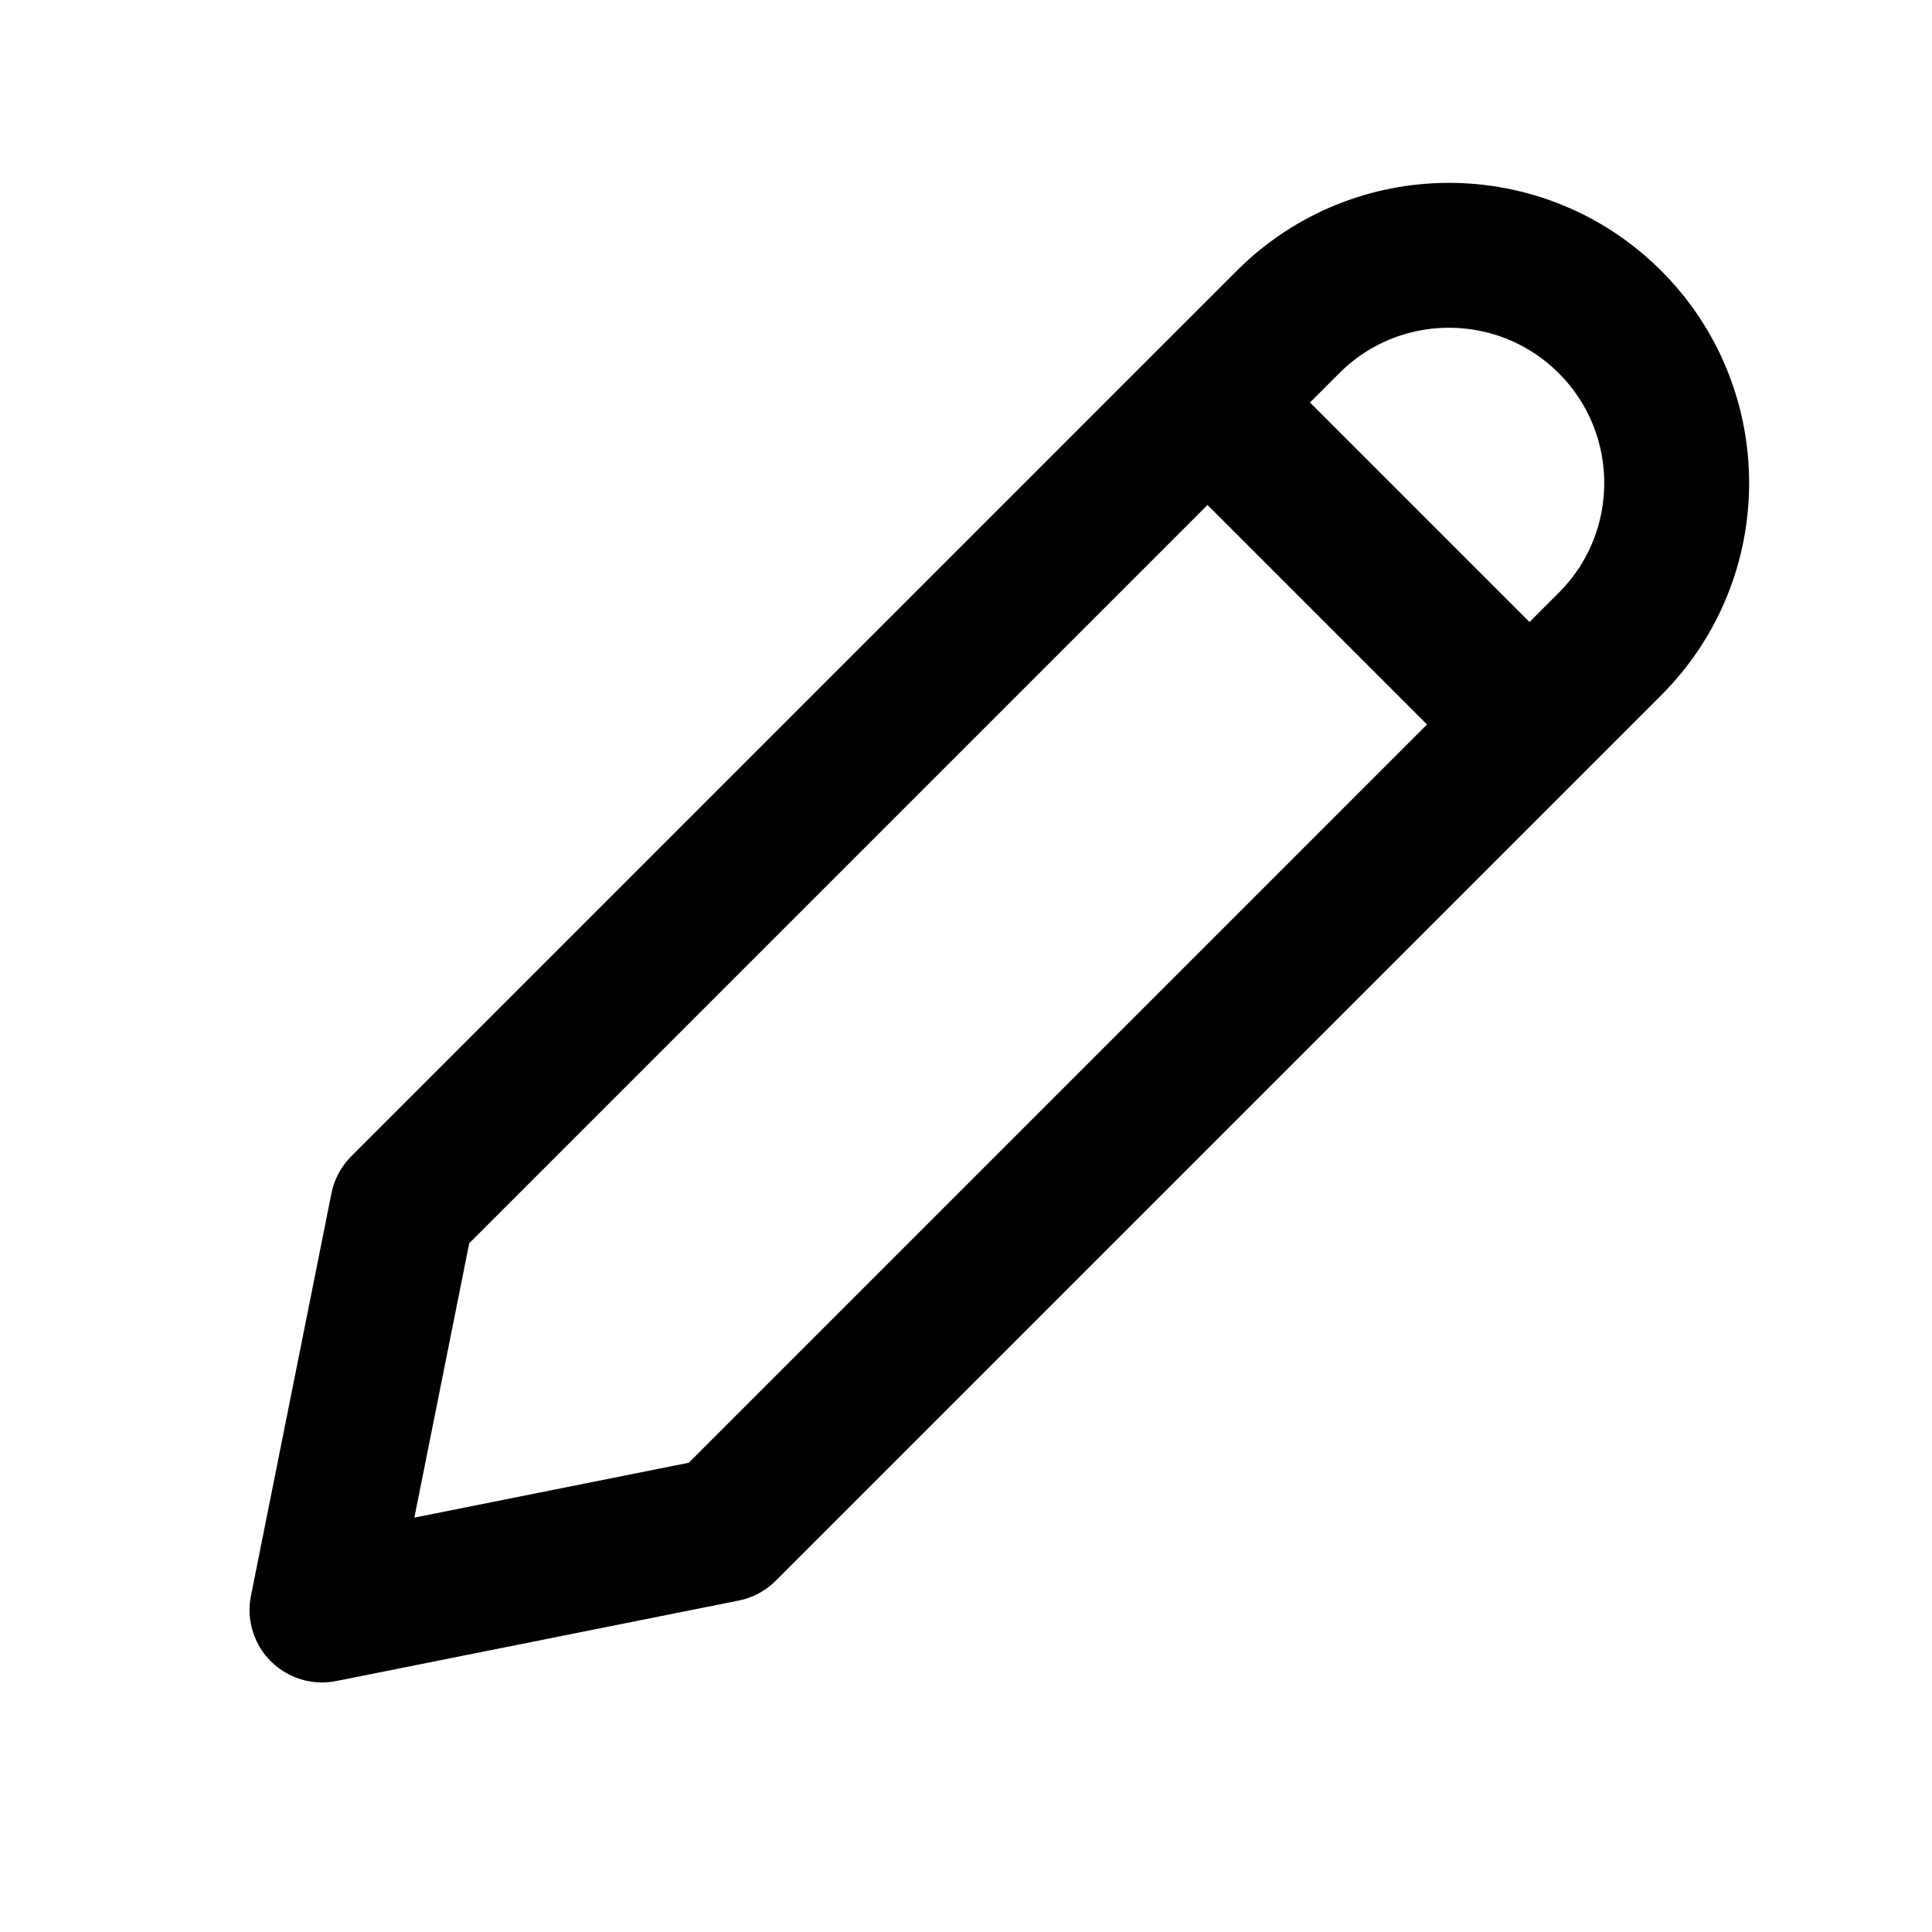
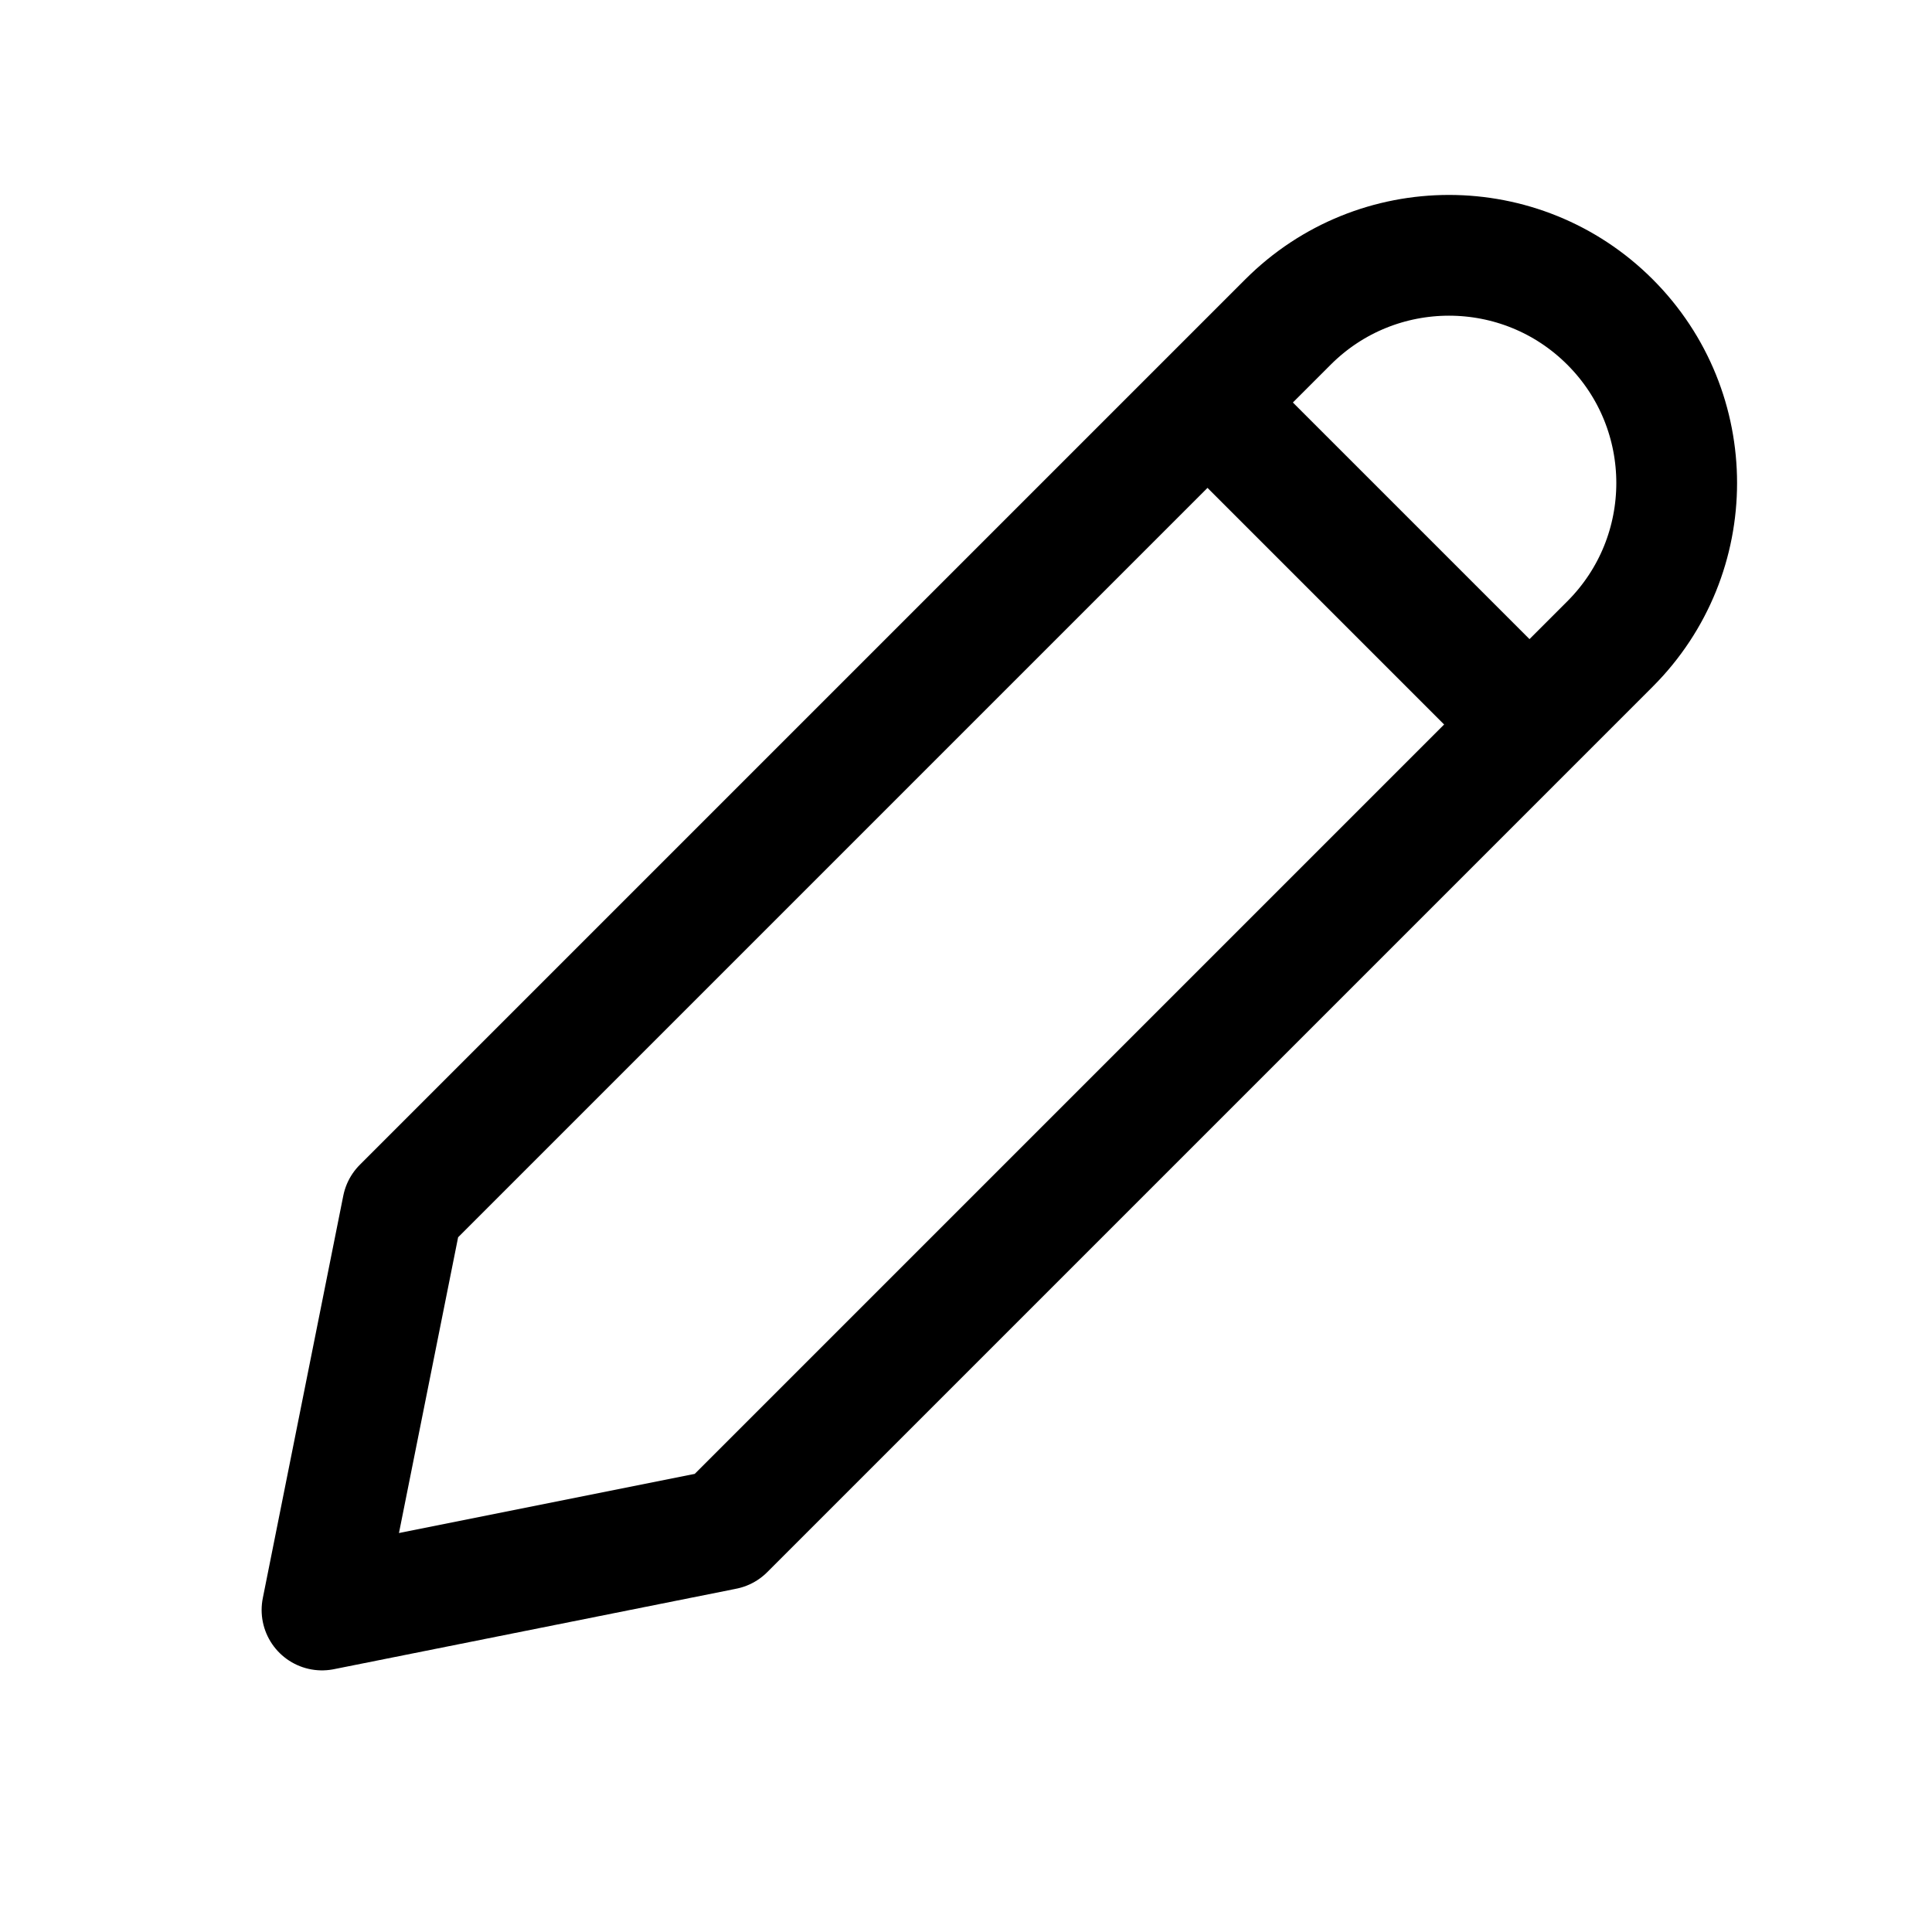
- <svg xmlns="http://www.w3.org/2000/svg" width="24" height="24" viewBox="0 0 24 24" fill="none" stroke="currentColor" stroke-width="1.8" stroke-linecap="round" stroke-linejoin="round">
+ <svg xmlns="http://www.w3.org/2000/svg" width="24" height="24" viewBox="0 0 24 24" fill="none" stroke="currentColor" stroke-width="1.5" stroke-linecap="round" stroke-linejoin="round">
  <path d="m15 5 4 4M4 20l5-1L20 8a2.8 2.8 0 0 0-4-4L5 15l-1 5Z" />
</svg>
